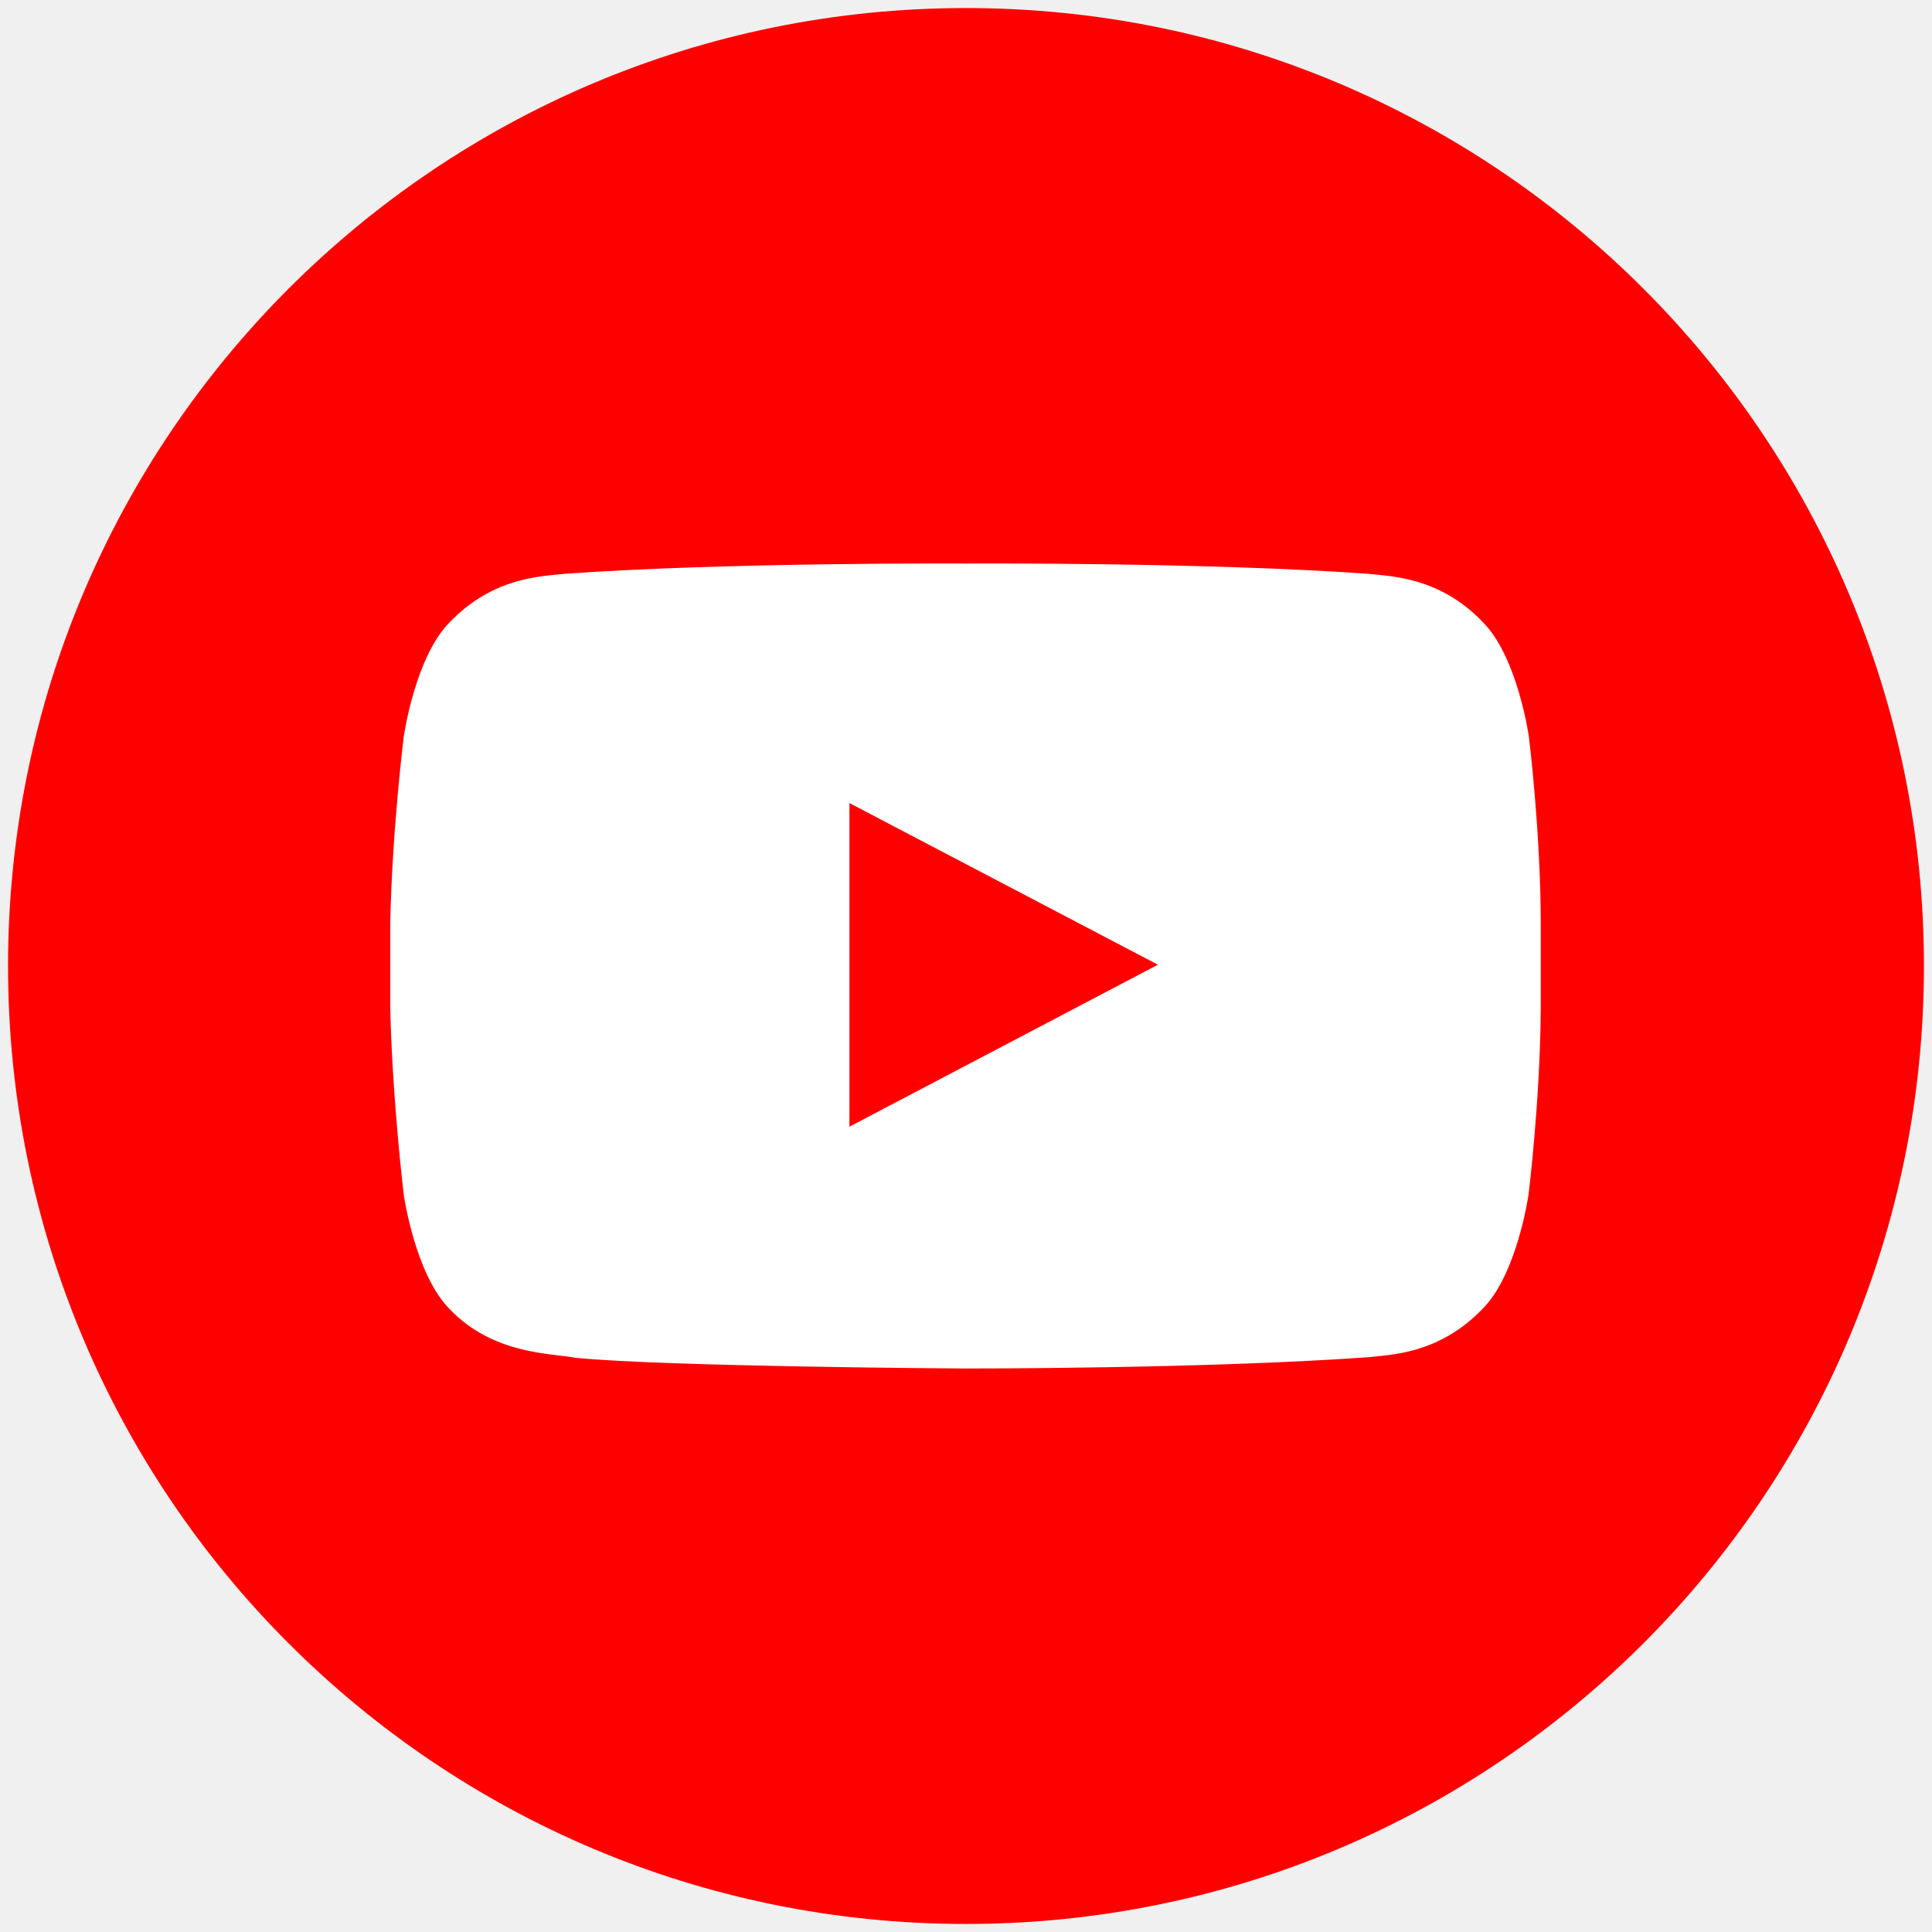
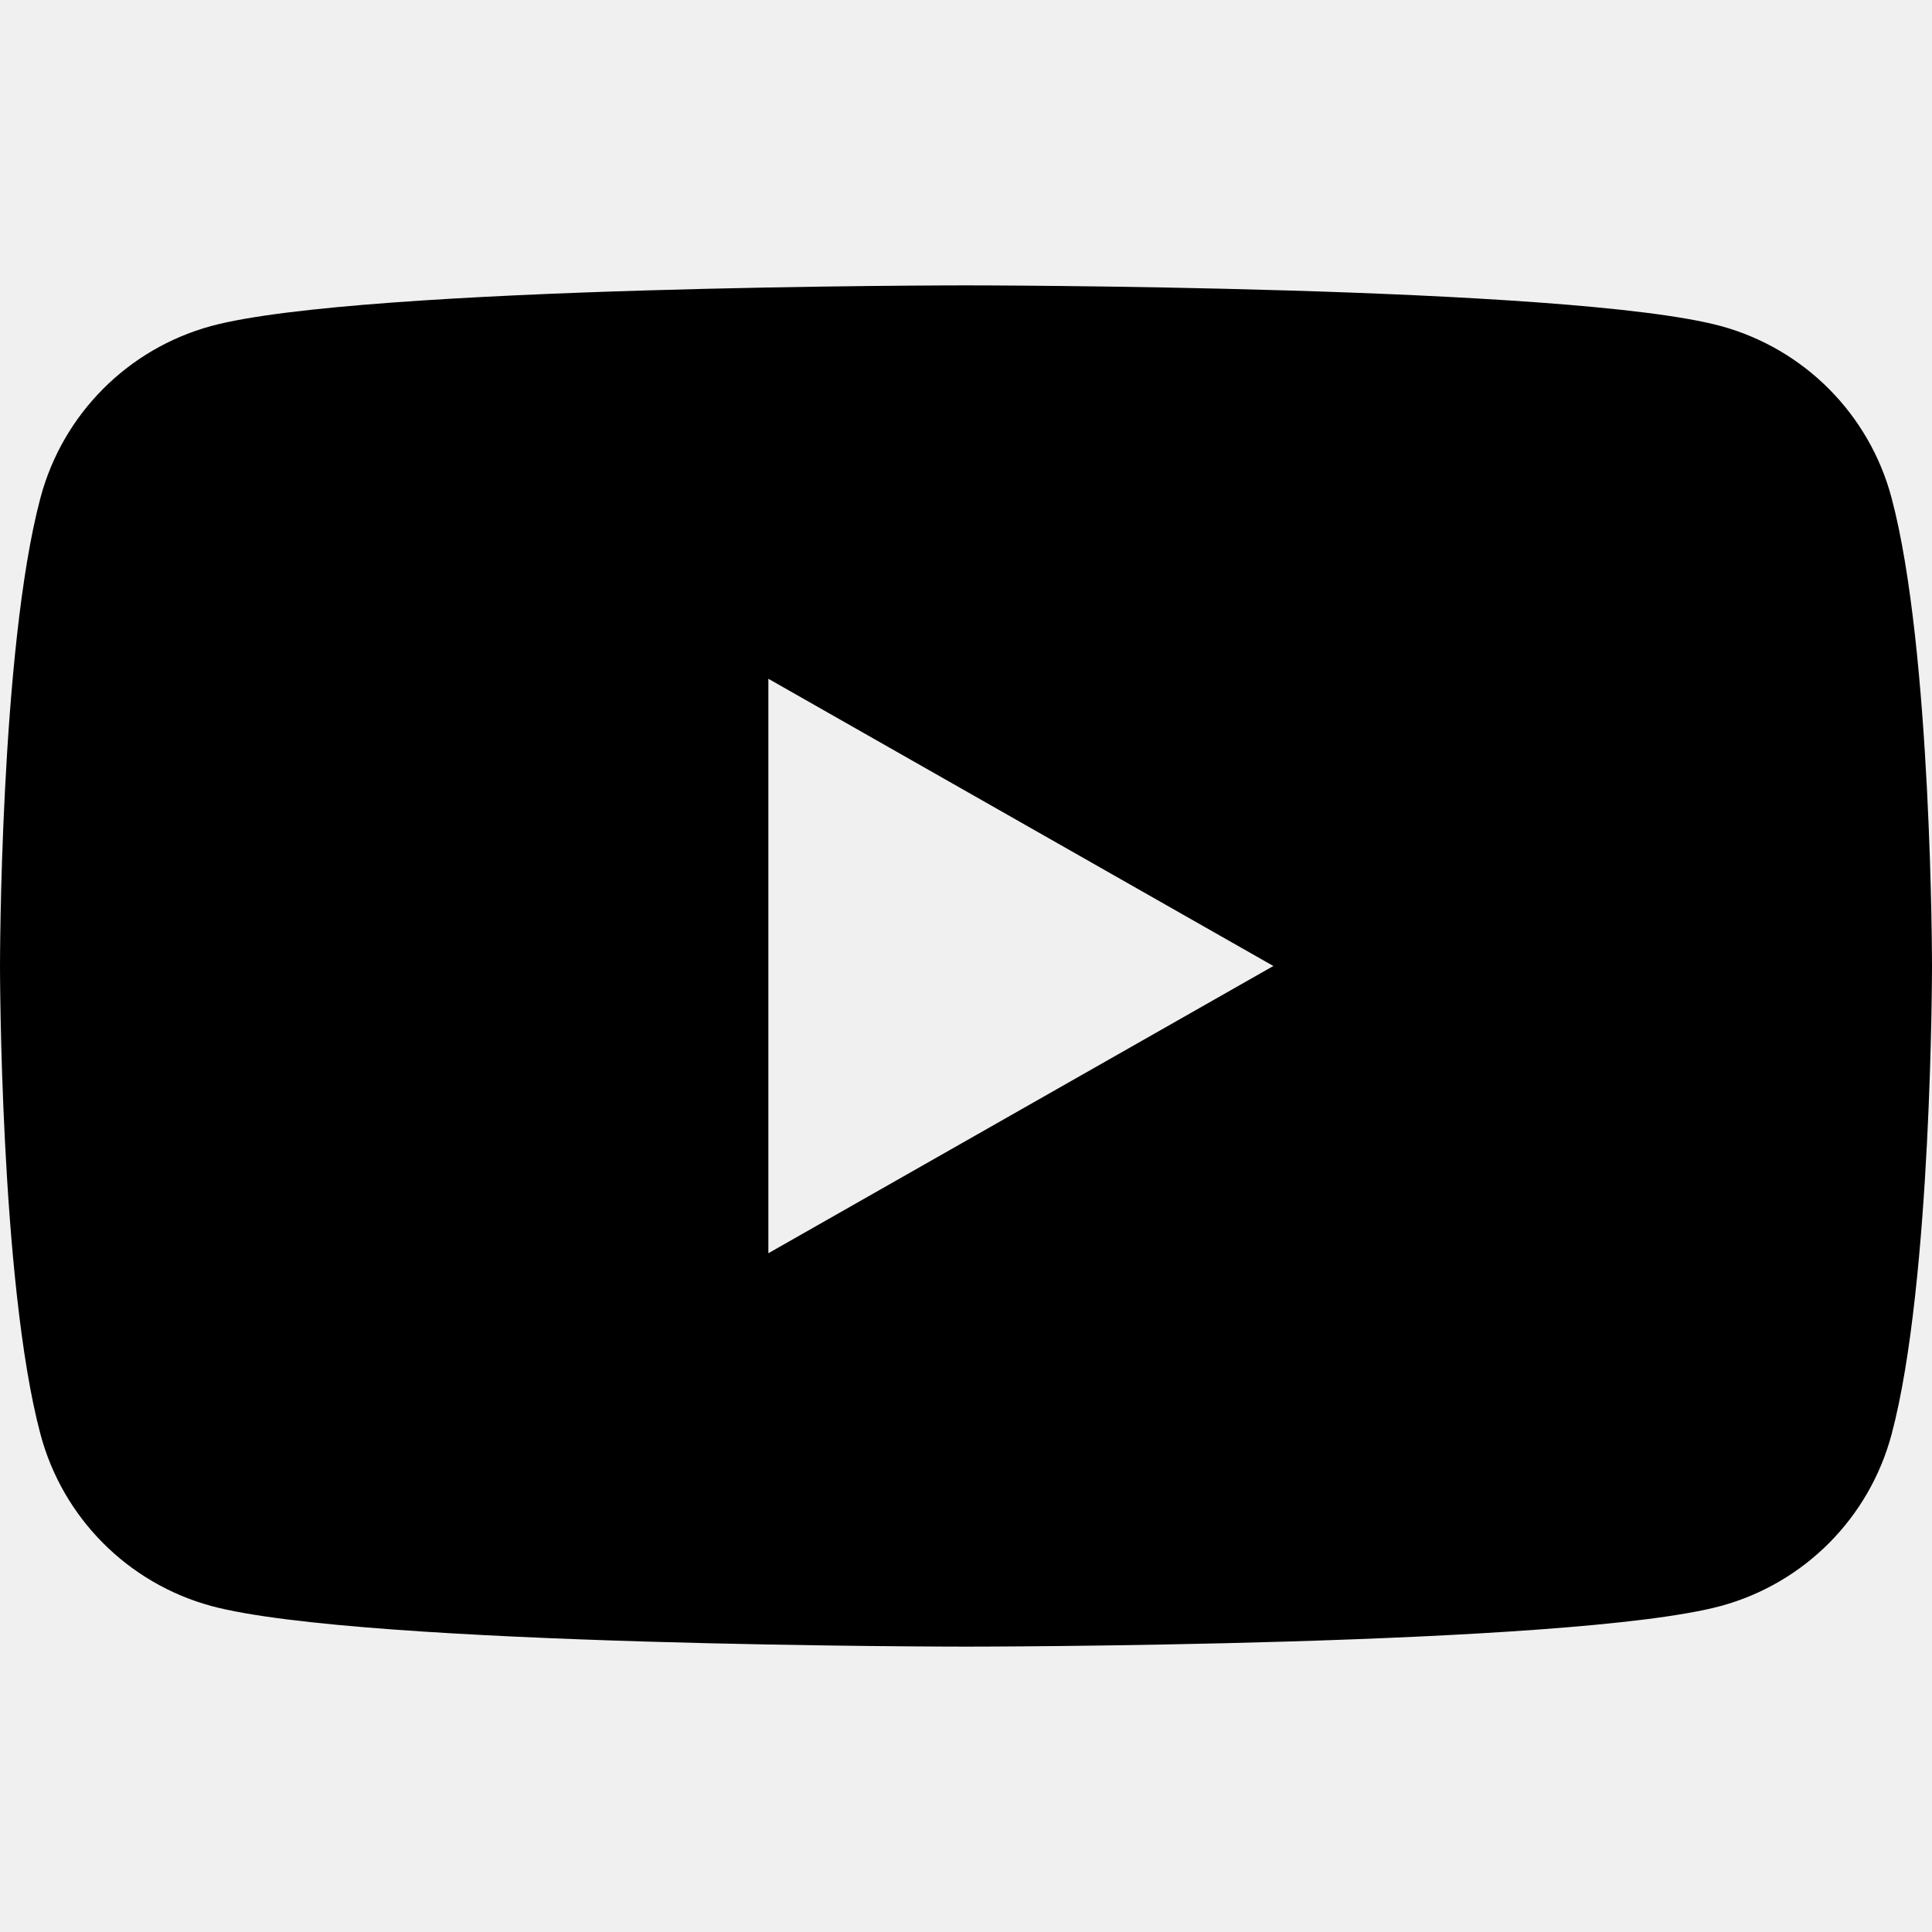
- <svg xmlns="http://www.w3.org/2000/svg" version="1.1" x="0px" y="0px" viewBox="50 -50 600 600" xml:space="preserve">
-   <circle fill="#FF0000" cx="350" cy="250" r="297.5" />
-   <path fill="#FFFFFF" d="M524.8,178.7c0,0-3.5-24.6-14.2-35.4c-13.5-14.2-28.7-14.3-35.7-15.1c-49.9-3.6-124.8-3.2-124.8-3.2  s-74.9-0.4-124.8,3.2c-7,0.8-22.1,0.9-35.7,15.1c-10.7,10.8-14.2,35.4-14.2,35.4s-3.6,28.8-4.2,57.7v27c0.7,28.8,4.2,57.7,4.2,57.7  s3.5,24.6,14.2,35.4c13.5,14.2,31.4,13.7,39.3,15.2c28,2.7,118,3.3,121.1,3.3c0,0,75,0.1,124.8-3.5c7-0.8,22.1-0.9,35.7-15.1  c10.7-10.8,14.2-35.4,14.2-35.4s3.6-28.8,3.8-57.7v-27C528.4,207.5,524.8,178.7,524.8,178.7z M313.8,299.9V199.4l95.8,50.2  L313.8,299.9z" />
+ <svg xmlns="http://www.w3.org/2000/svg" role="img" viewBox="0 0 24 24">
+   <path d="M23.498 6.186a3.016 3.016 0 0 0-2.122-2.136C19.505 3.545 12 3.545 12 3.545s-7.505 0-9.377.505A3.017 3.017 0 0 0 .502 6.186C0 8.07 0 12 0 12s0 3.93.502 5.814a3.016 3.016 0 0 0 2.122 2.136c1.871.505 9.376.505 9.376.505s7.505 0 9.377-.505a3.015 3.015 0 0 0 2.122-2.136C24 15.93 24 12 24 12s0-3.93-.502-5.814zM9.545 15.568V8.432L15.818 12l-6.273 3.568z" />
</svg>
